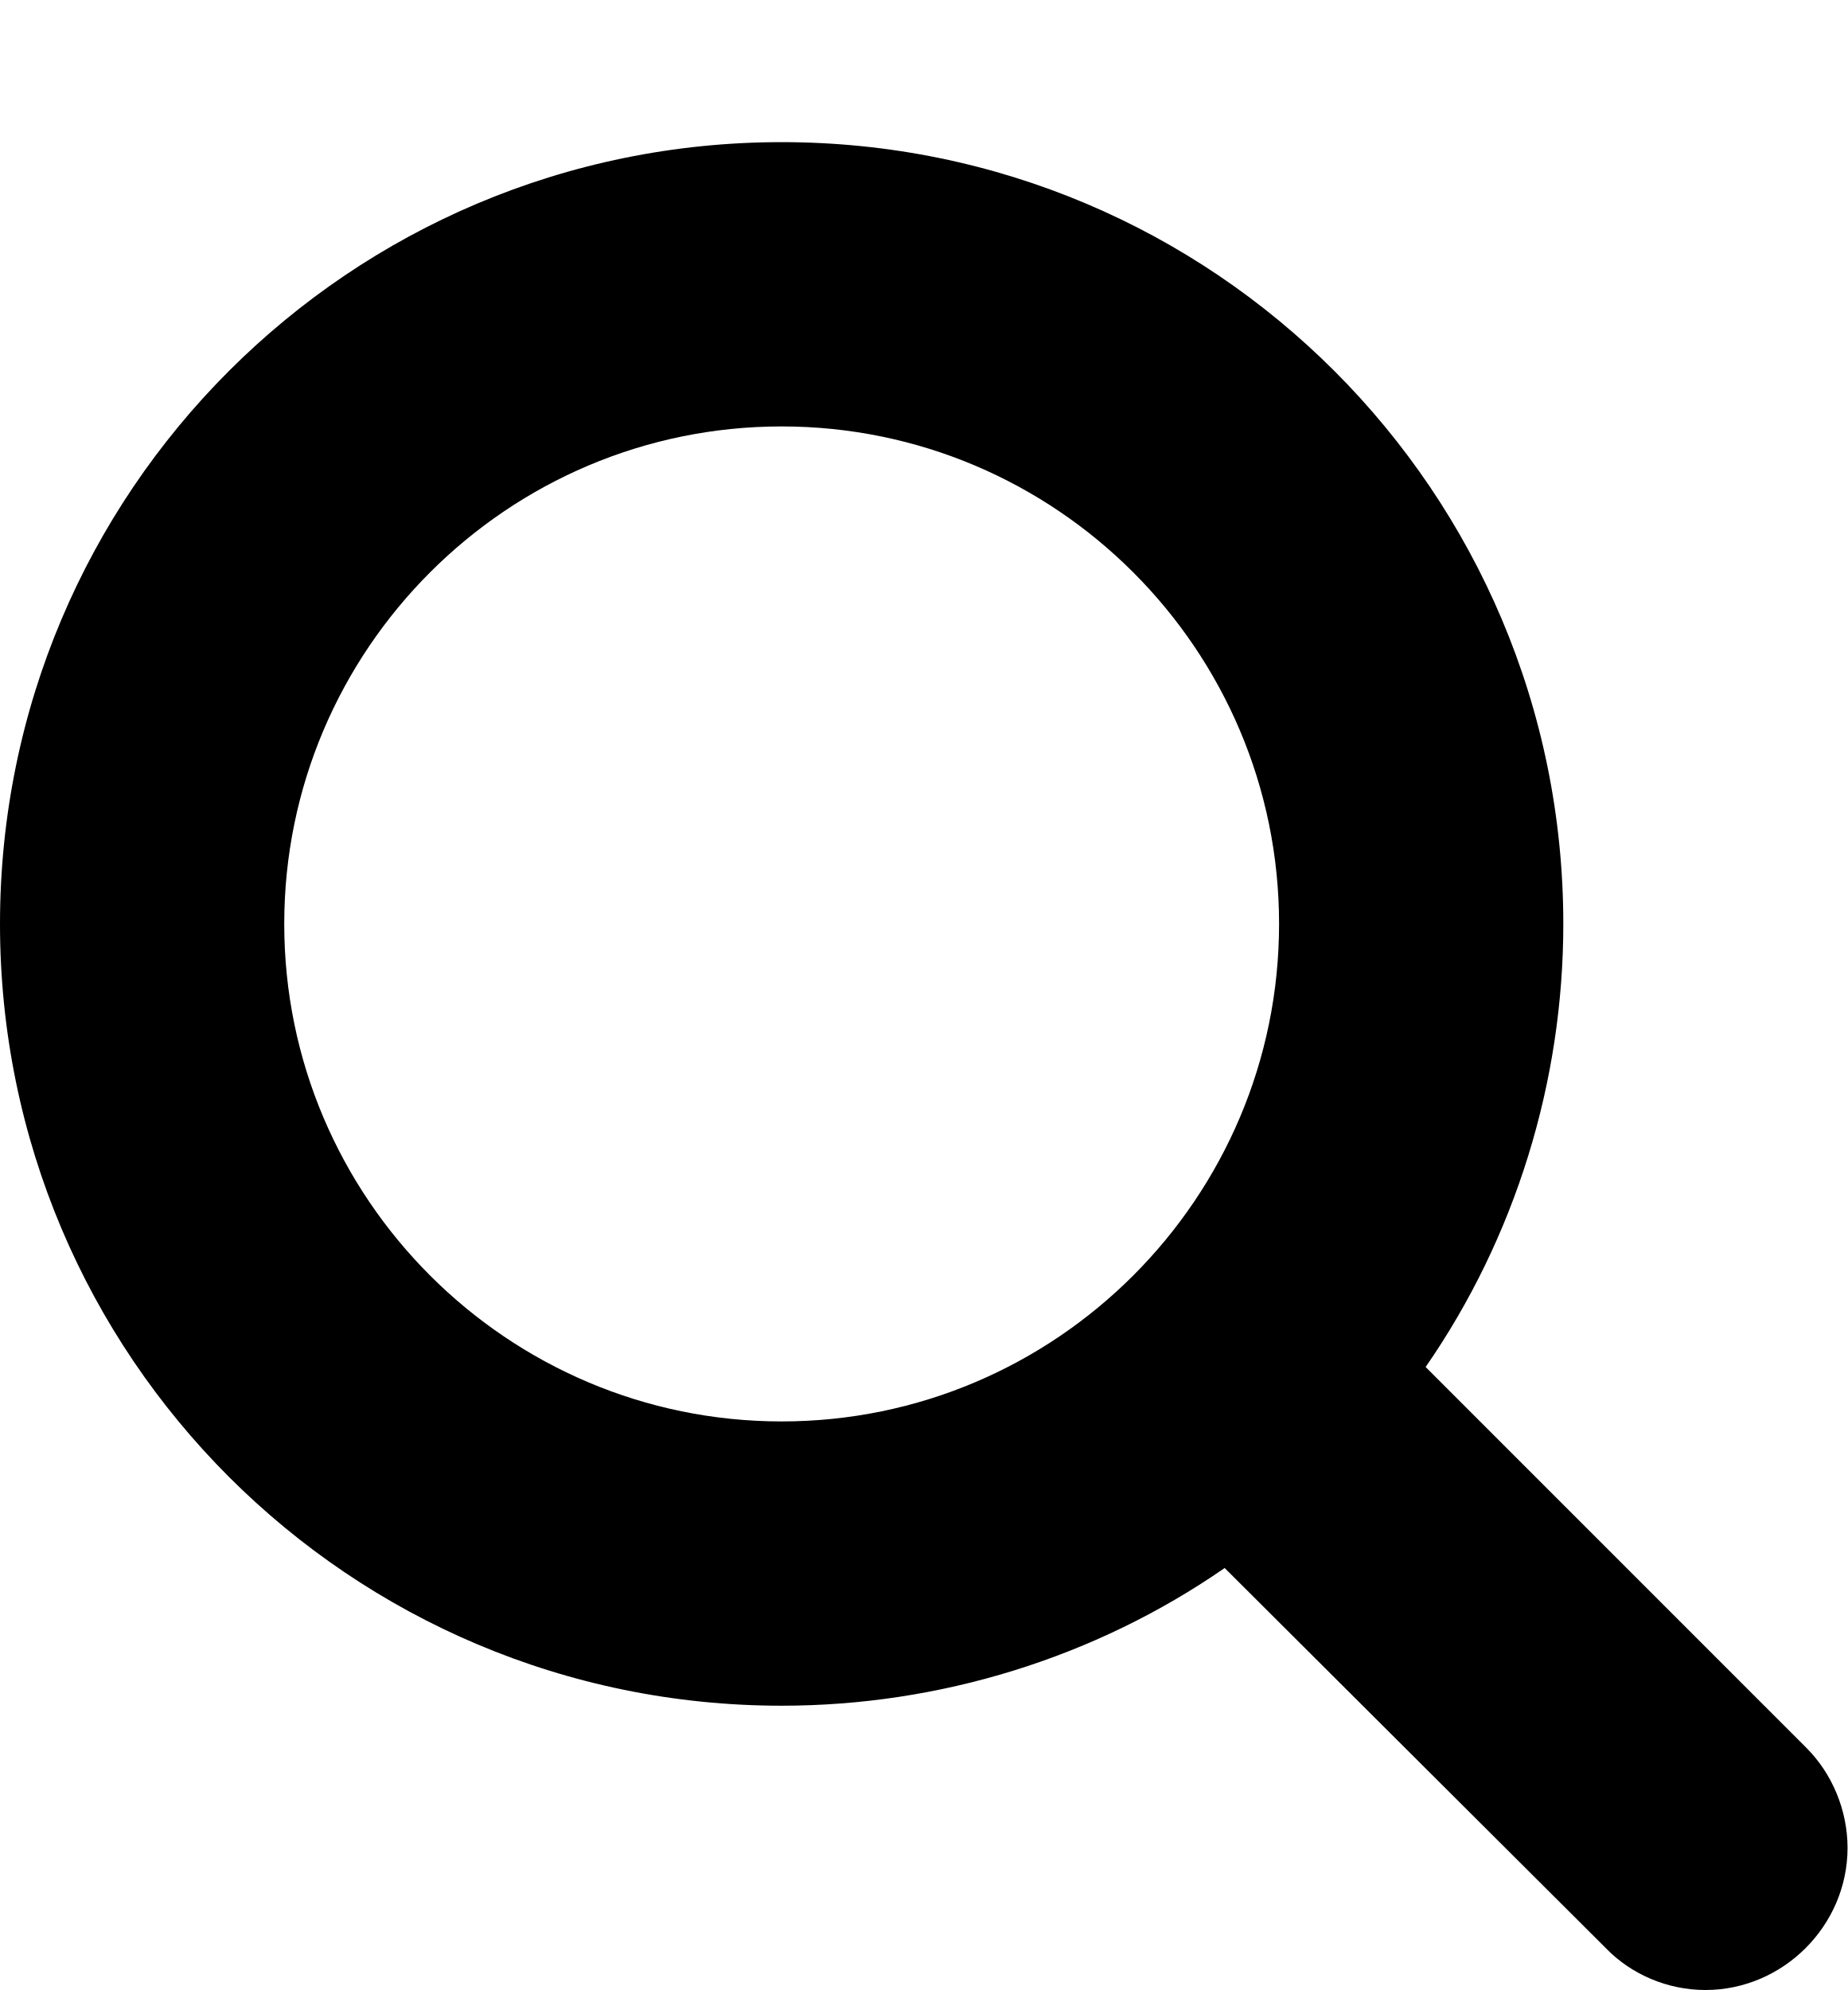
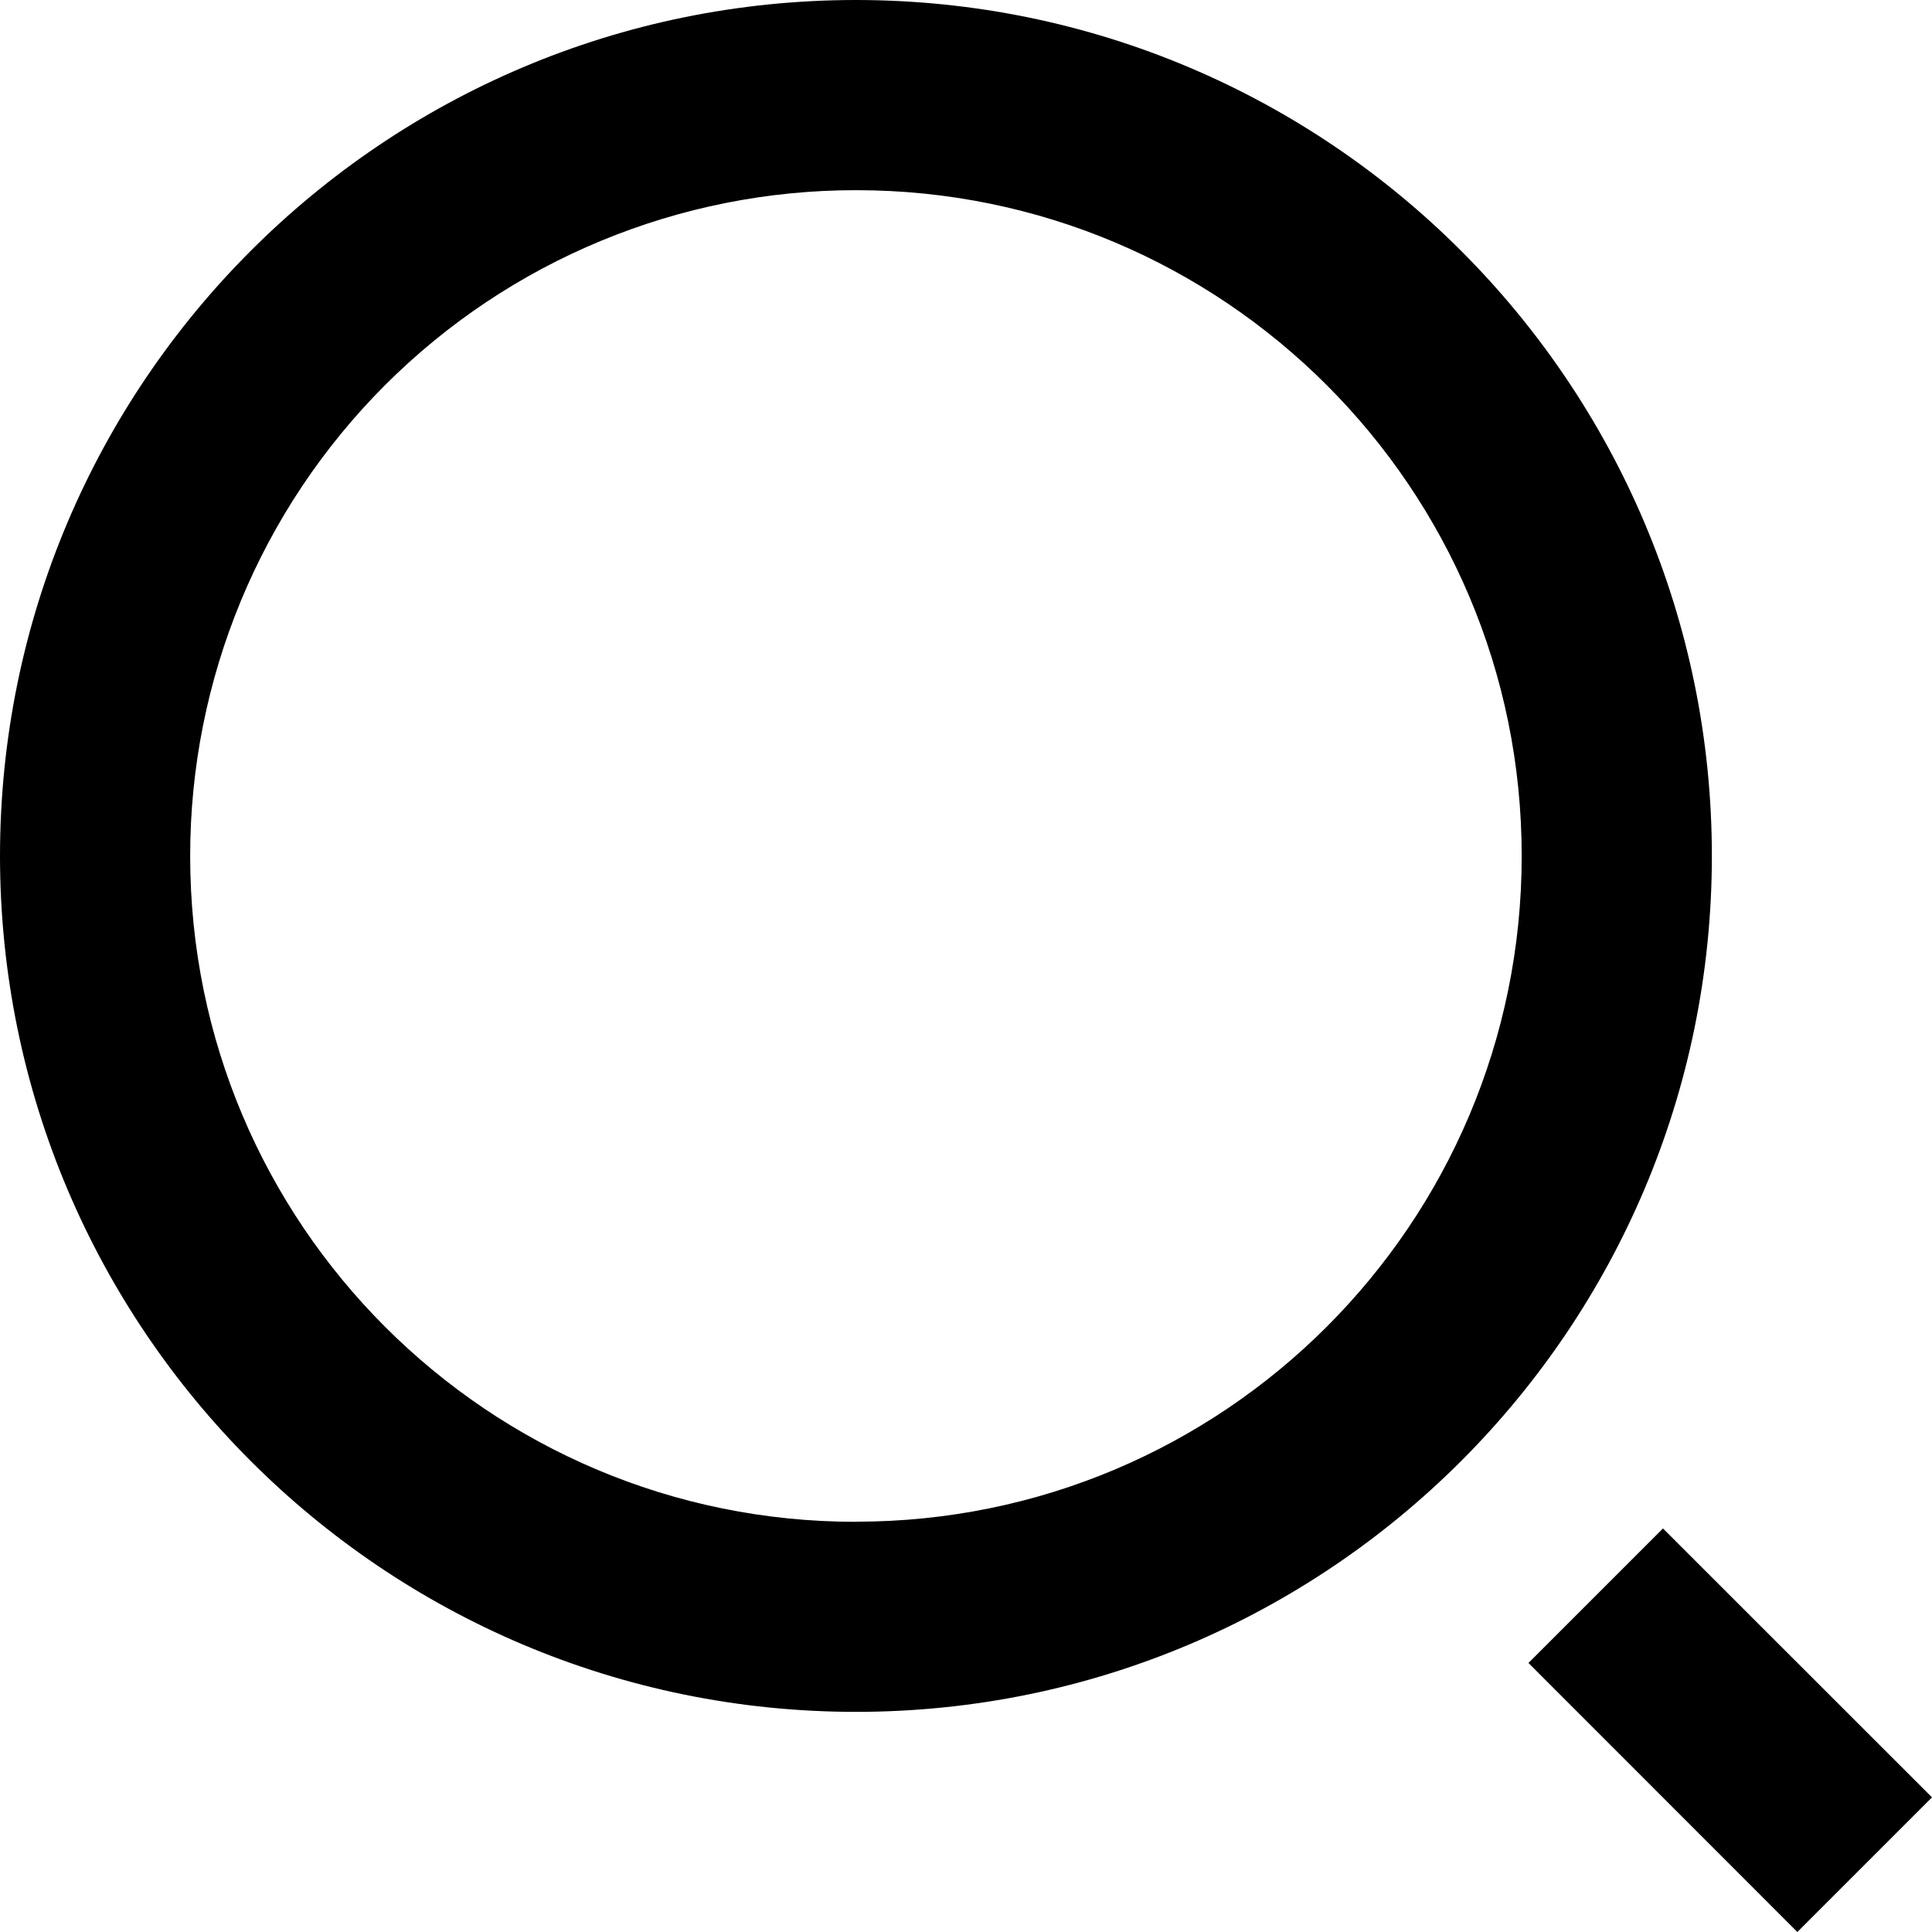
- <svg xmlns="http://www.w3.org/2000/svg" width="416" height="448" viewBox="0 0 416 448">
-   <path d="M288 208c0-61.75-50.25-112-112-112S64 146.25 64 208s50.25 112 112 112 112-50.25 112-112zm128 208c0 17.5-14.5 32-32 32-8.5 0-16.75-3.5-22.5-9.5L275.75 353c-29.25 20.25-64.25 31-99.75 31C78.75 384 0 305.25 0 208S78.75 32 176 32s176 78.75 176 176c0 35.5-10.75 70.5-31 99.75l85.75 85.75c5.75 5.75 9.25 14 9.25 22.5z" />
+ <svg xmlns="http://www.w3.org/2000/svg" width="16" height="16" viewBox="0 0 16 16">
+   <path d="M7.089 0a7.091 7.091 0 017.088 7.089 7.091 7.091 0 01-7.088 7.088A7.091 7.091 0 010 7.09 7.091 7.091 0 017.089 0zm0 12.602a5.512 5.512 0 005.513-5.513A5.512 5.512 0 007.09 1.575 5.511 5.511 0 001.575 7.09a5.512 5.512 0 005.514 5.513zm6.683.056L16 14.885 14.885 16l-2.227-2.228 1.114-1.114z" fill="#000" fill-rule="nonzero" />
</svg>
